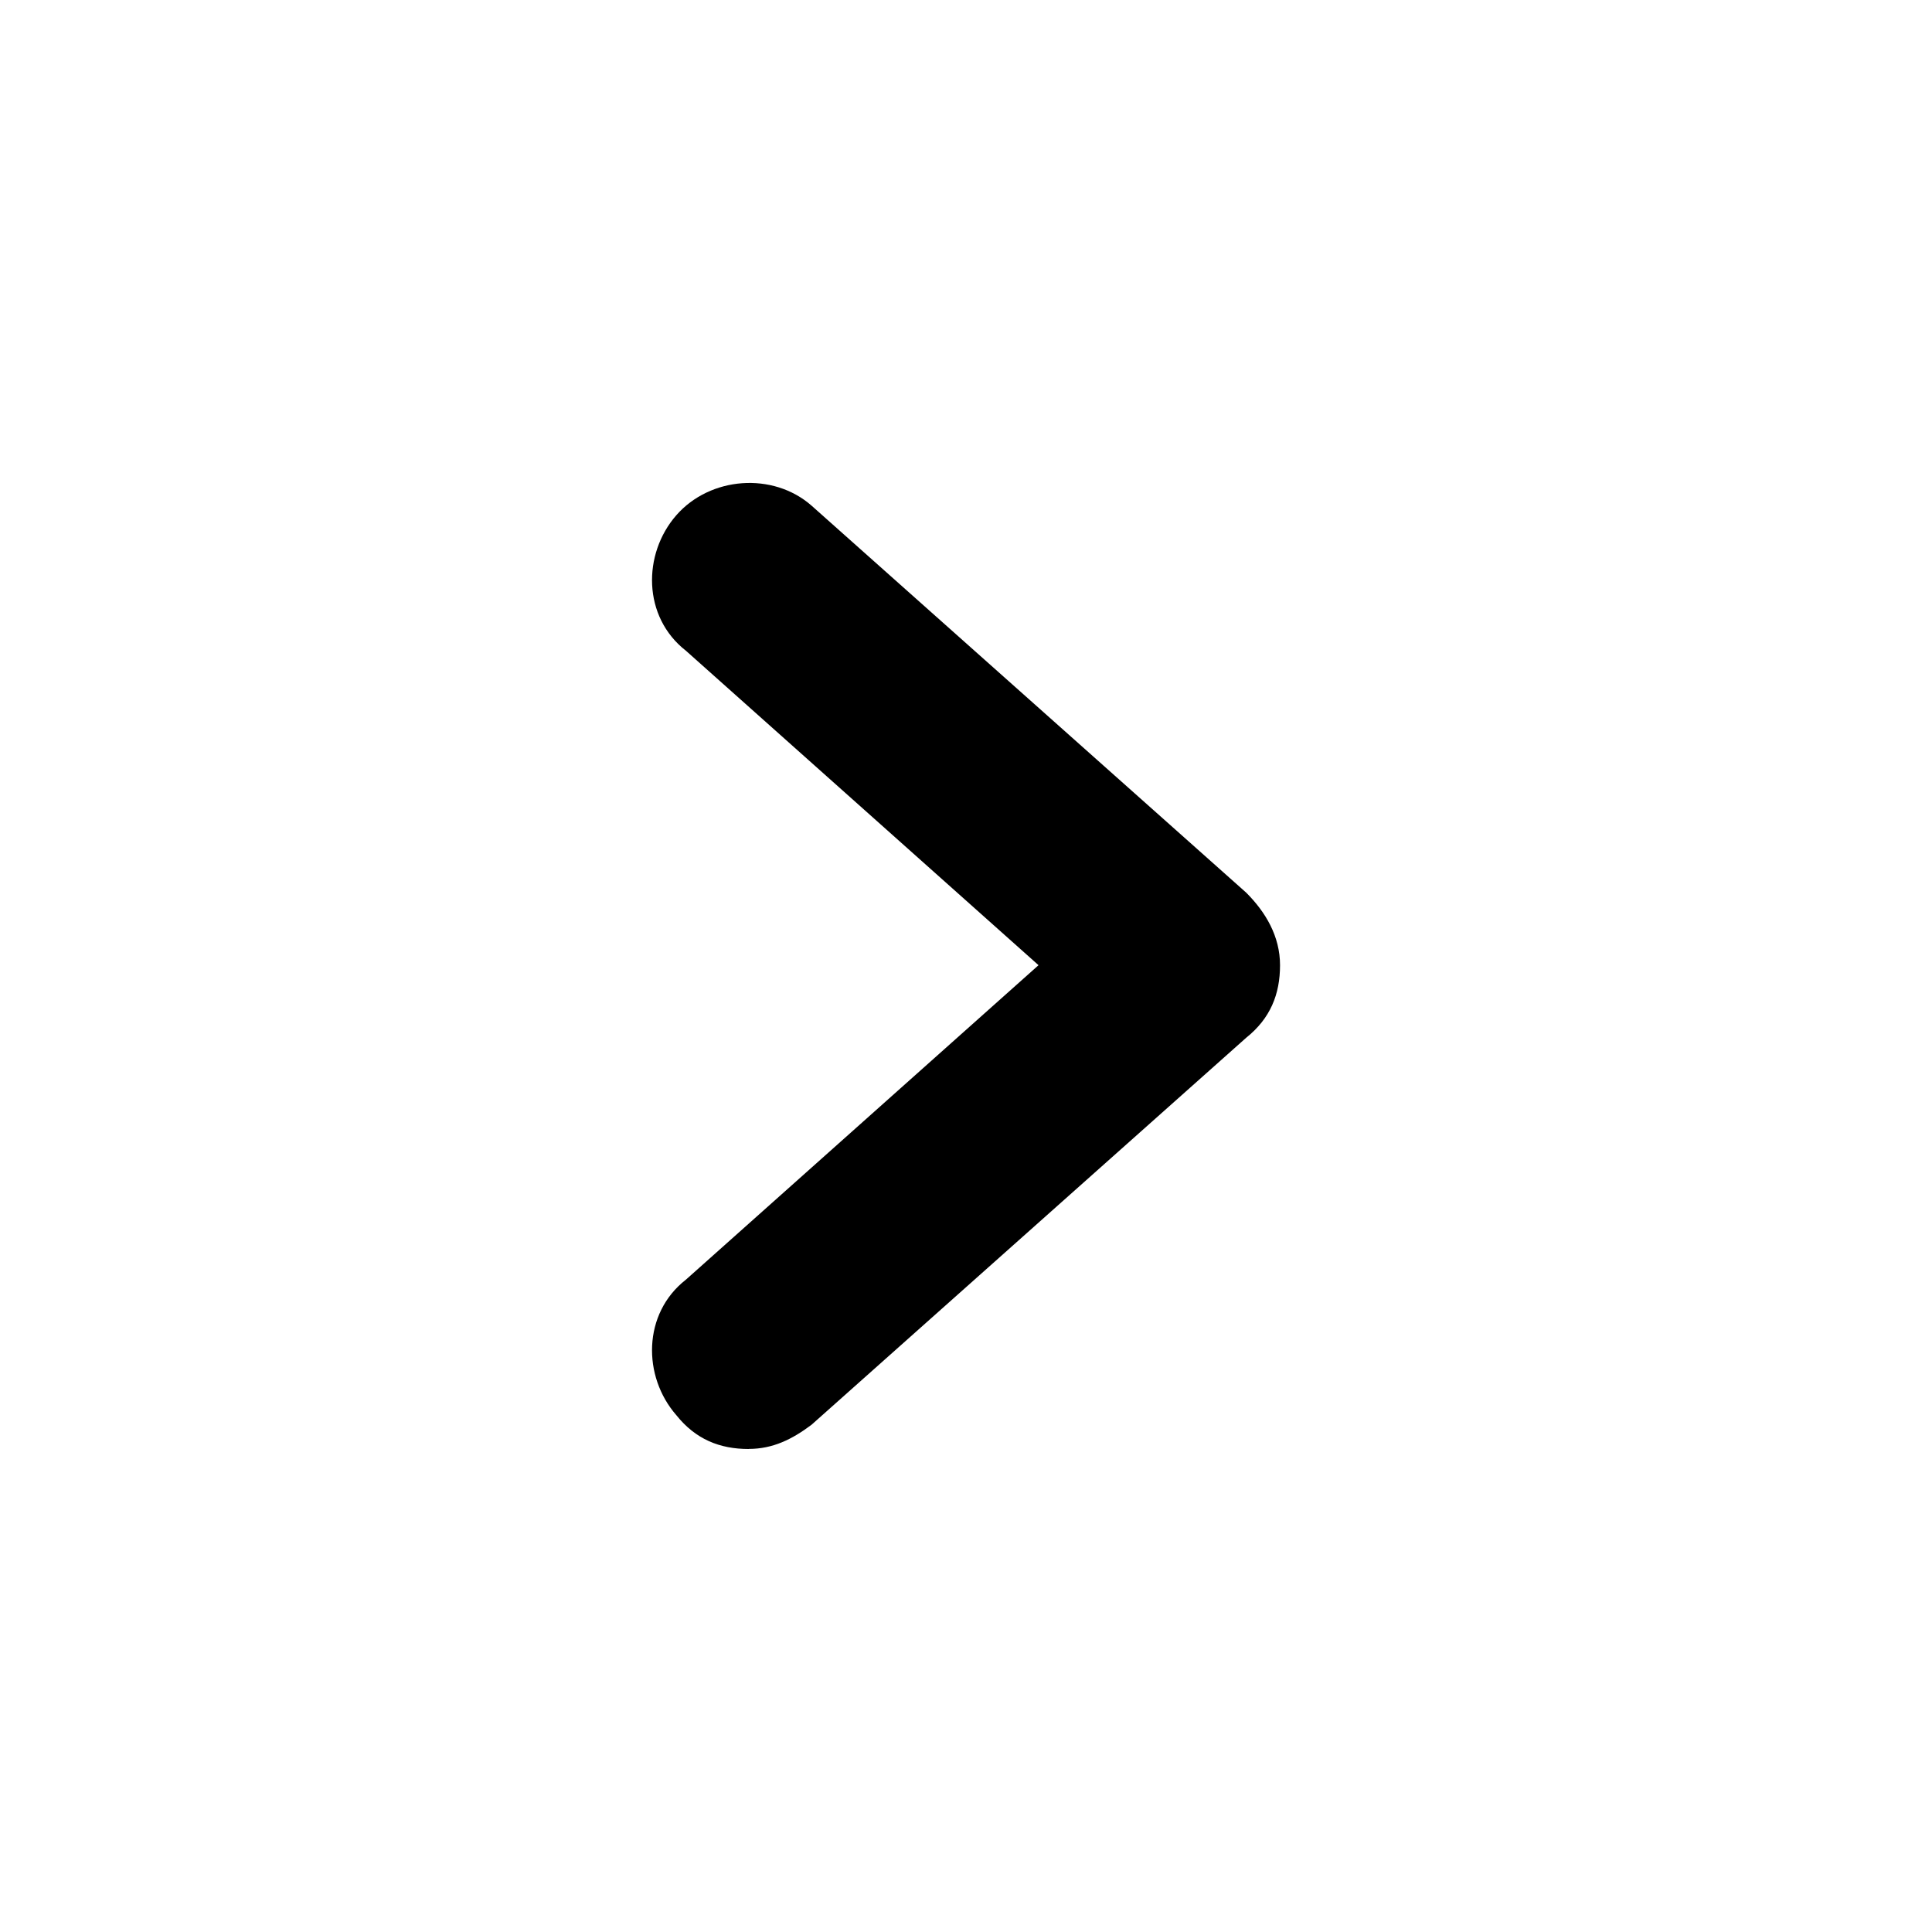
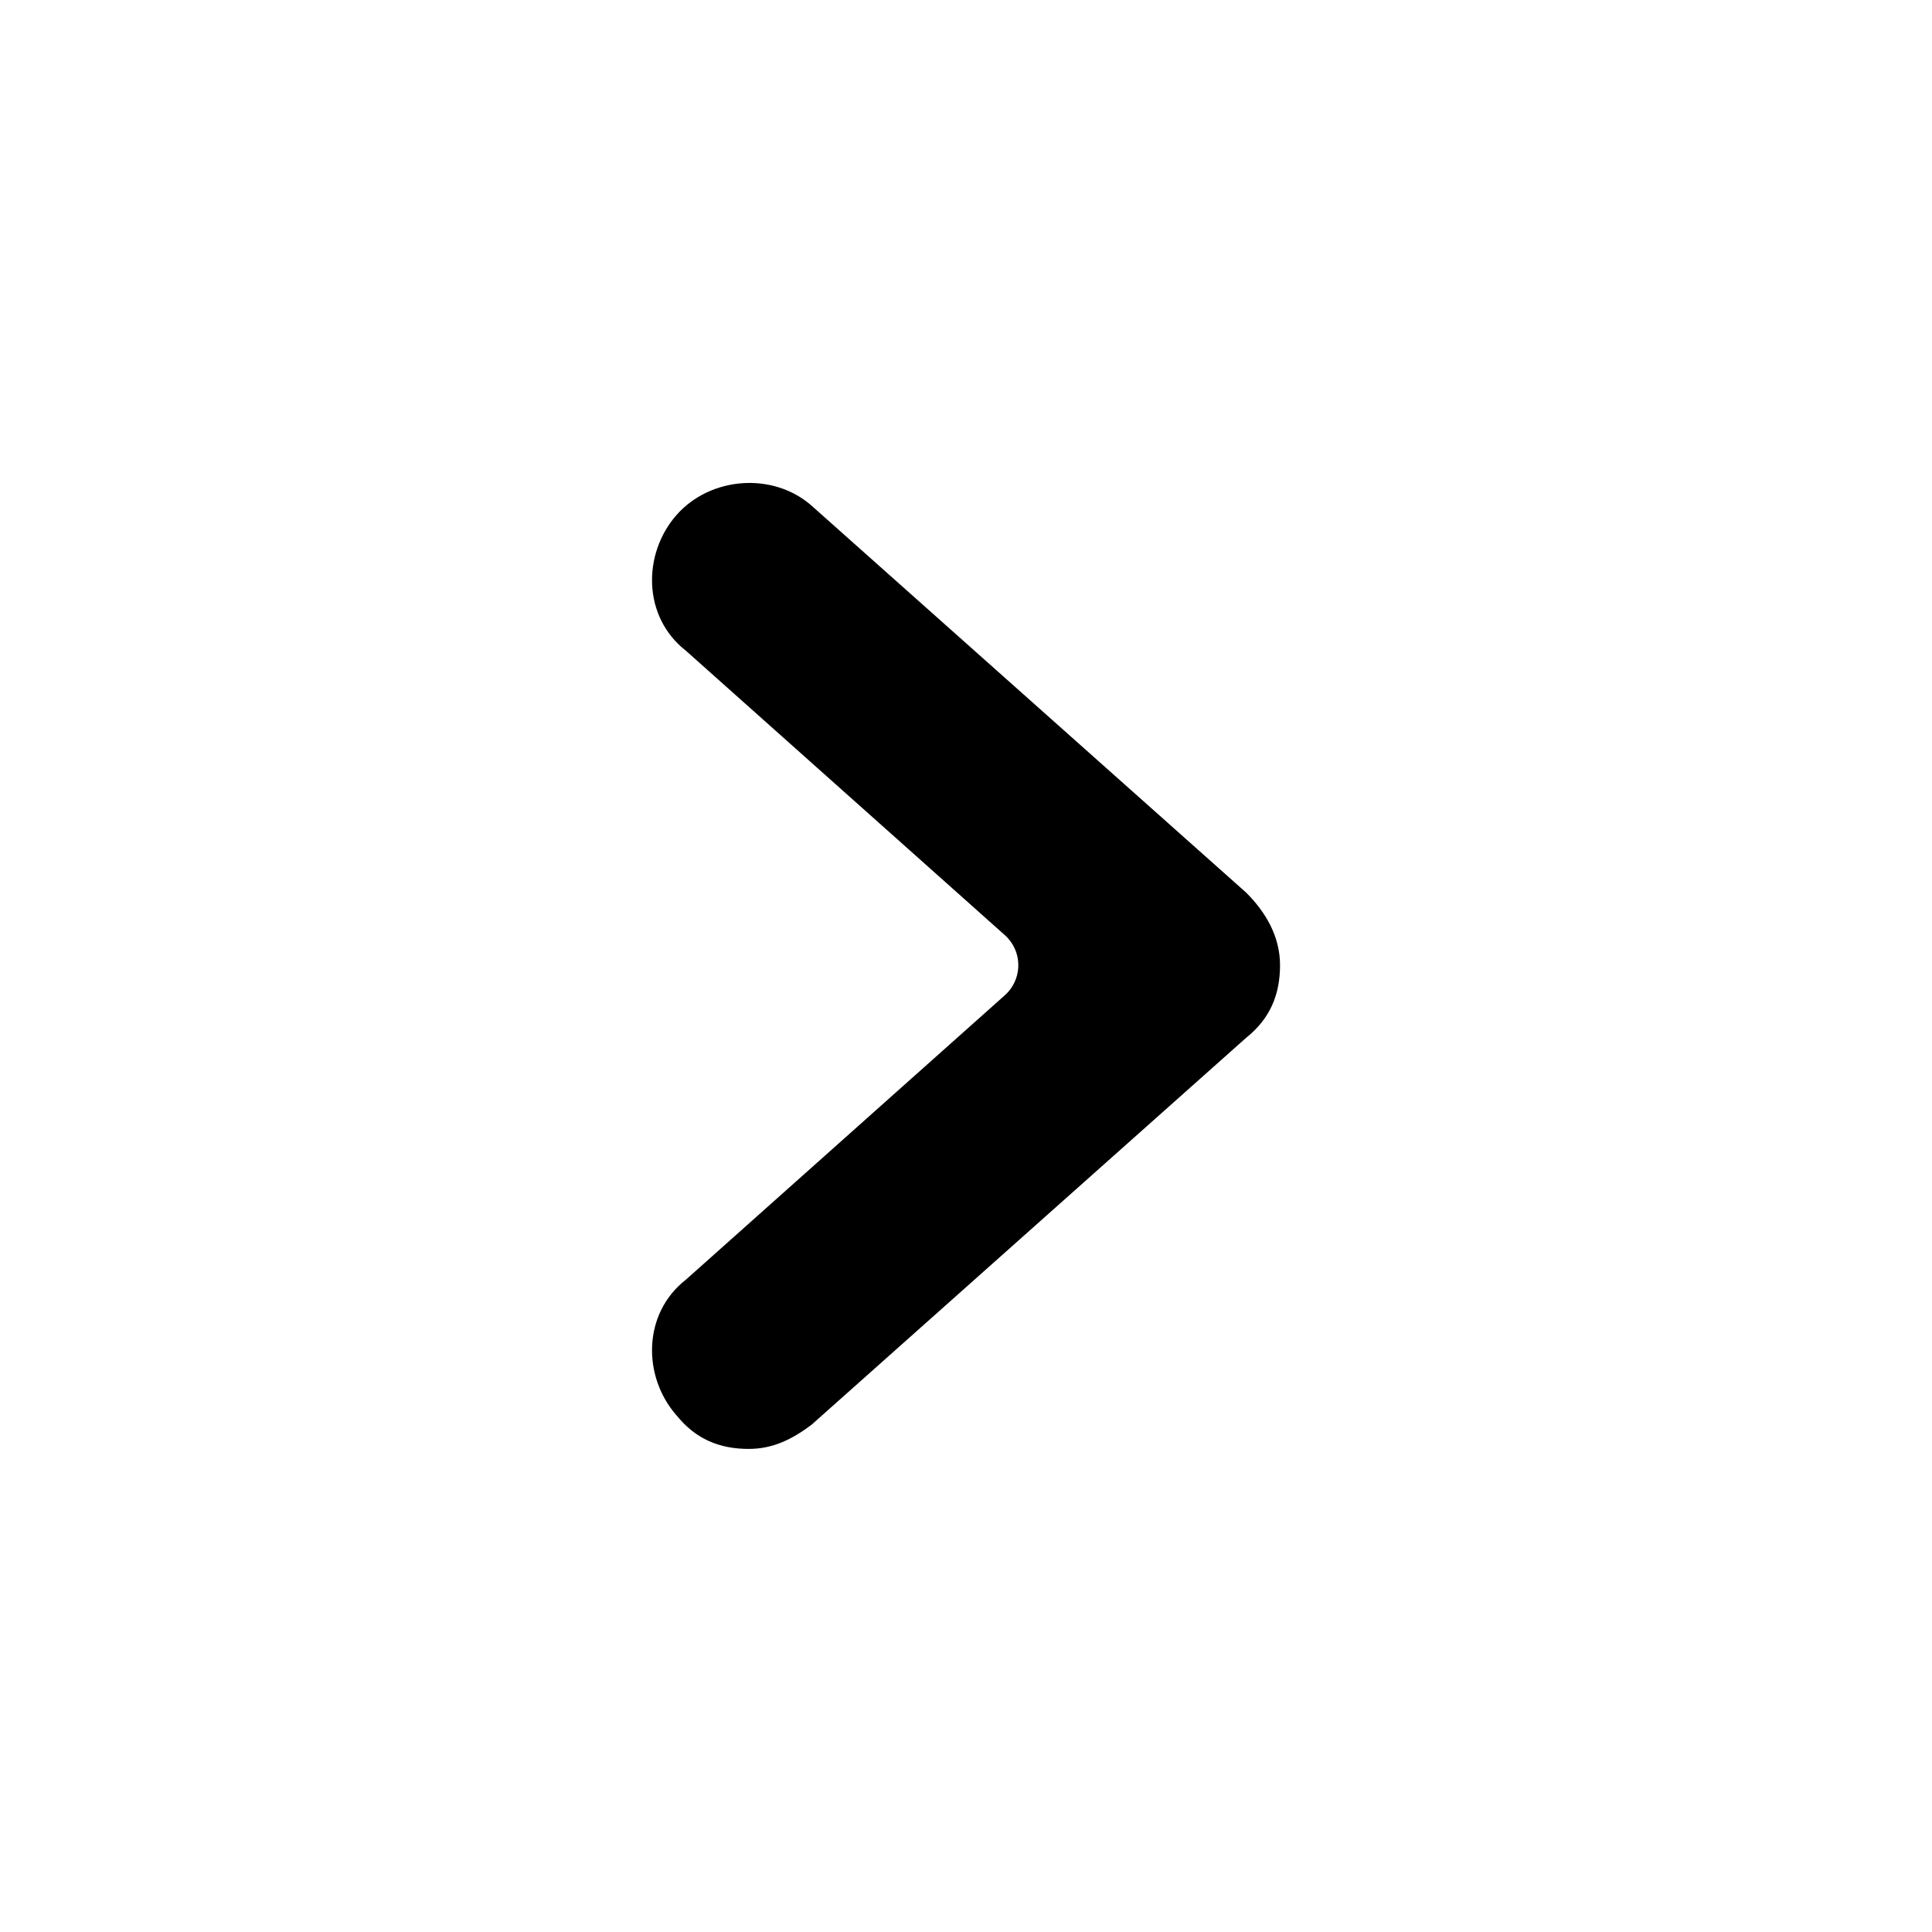
<svg xmlns="http://www.w3.org/2000/svg" width="24" height="24" viewBox="0 0 24 24">
-   <path d="M9.301 18c-.36 0-.66-.12-.9-.421-.42-.481-.42-1.262.12-1.683l4.38-3.906-4.38-3.906c-.54-.421-.54-1.202-.12-1.683.42-.481 1.2-.541 1.68-.12l5.4 4.808c.24.24.42.541.42.901 0 .361-.12.661-.42.901l-5.4 4.808c-.24.18-.48.3-.78.3" />
+   <path d="M8.401 17.579c-.42-.481-.42-1.262.12-1.683l3.962-3.533c.206-.184.224-.5.04-.706a.5.5 0 0 0-.04-.04L8.521 8.084c-.54-.421-.54-1.202-.12-1.683.42-.481 1.2-.541 1.68-.12l5.4 4.808c.24.24.42.541.42.901 0 .361-.12.661-.42.901l-5.4 4.808c-.24.18-.48.3-.78.3-.36 0-.66-.12-.9-.421z" />
</svg>
